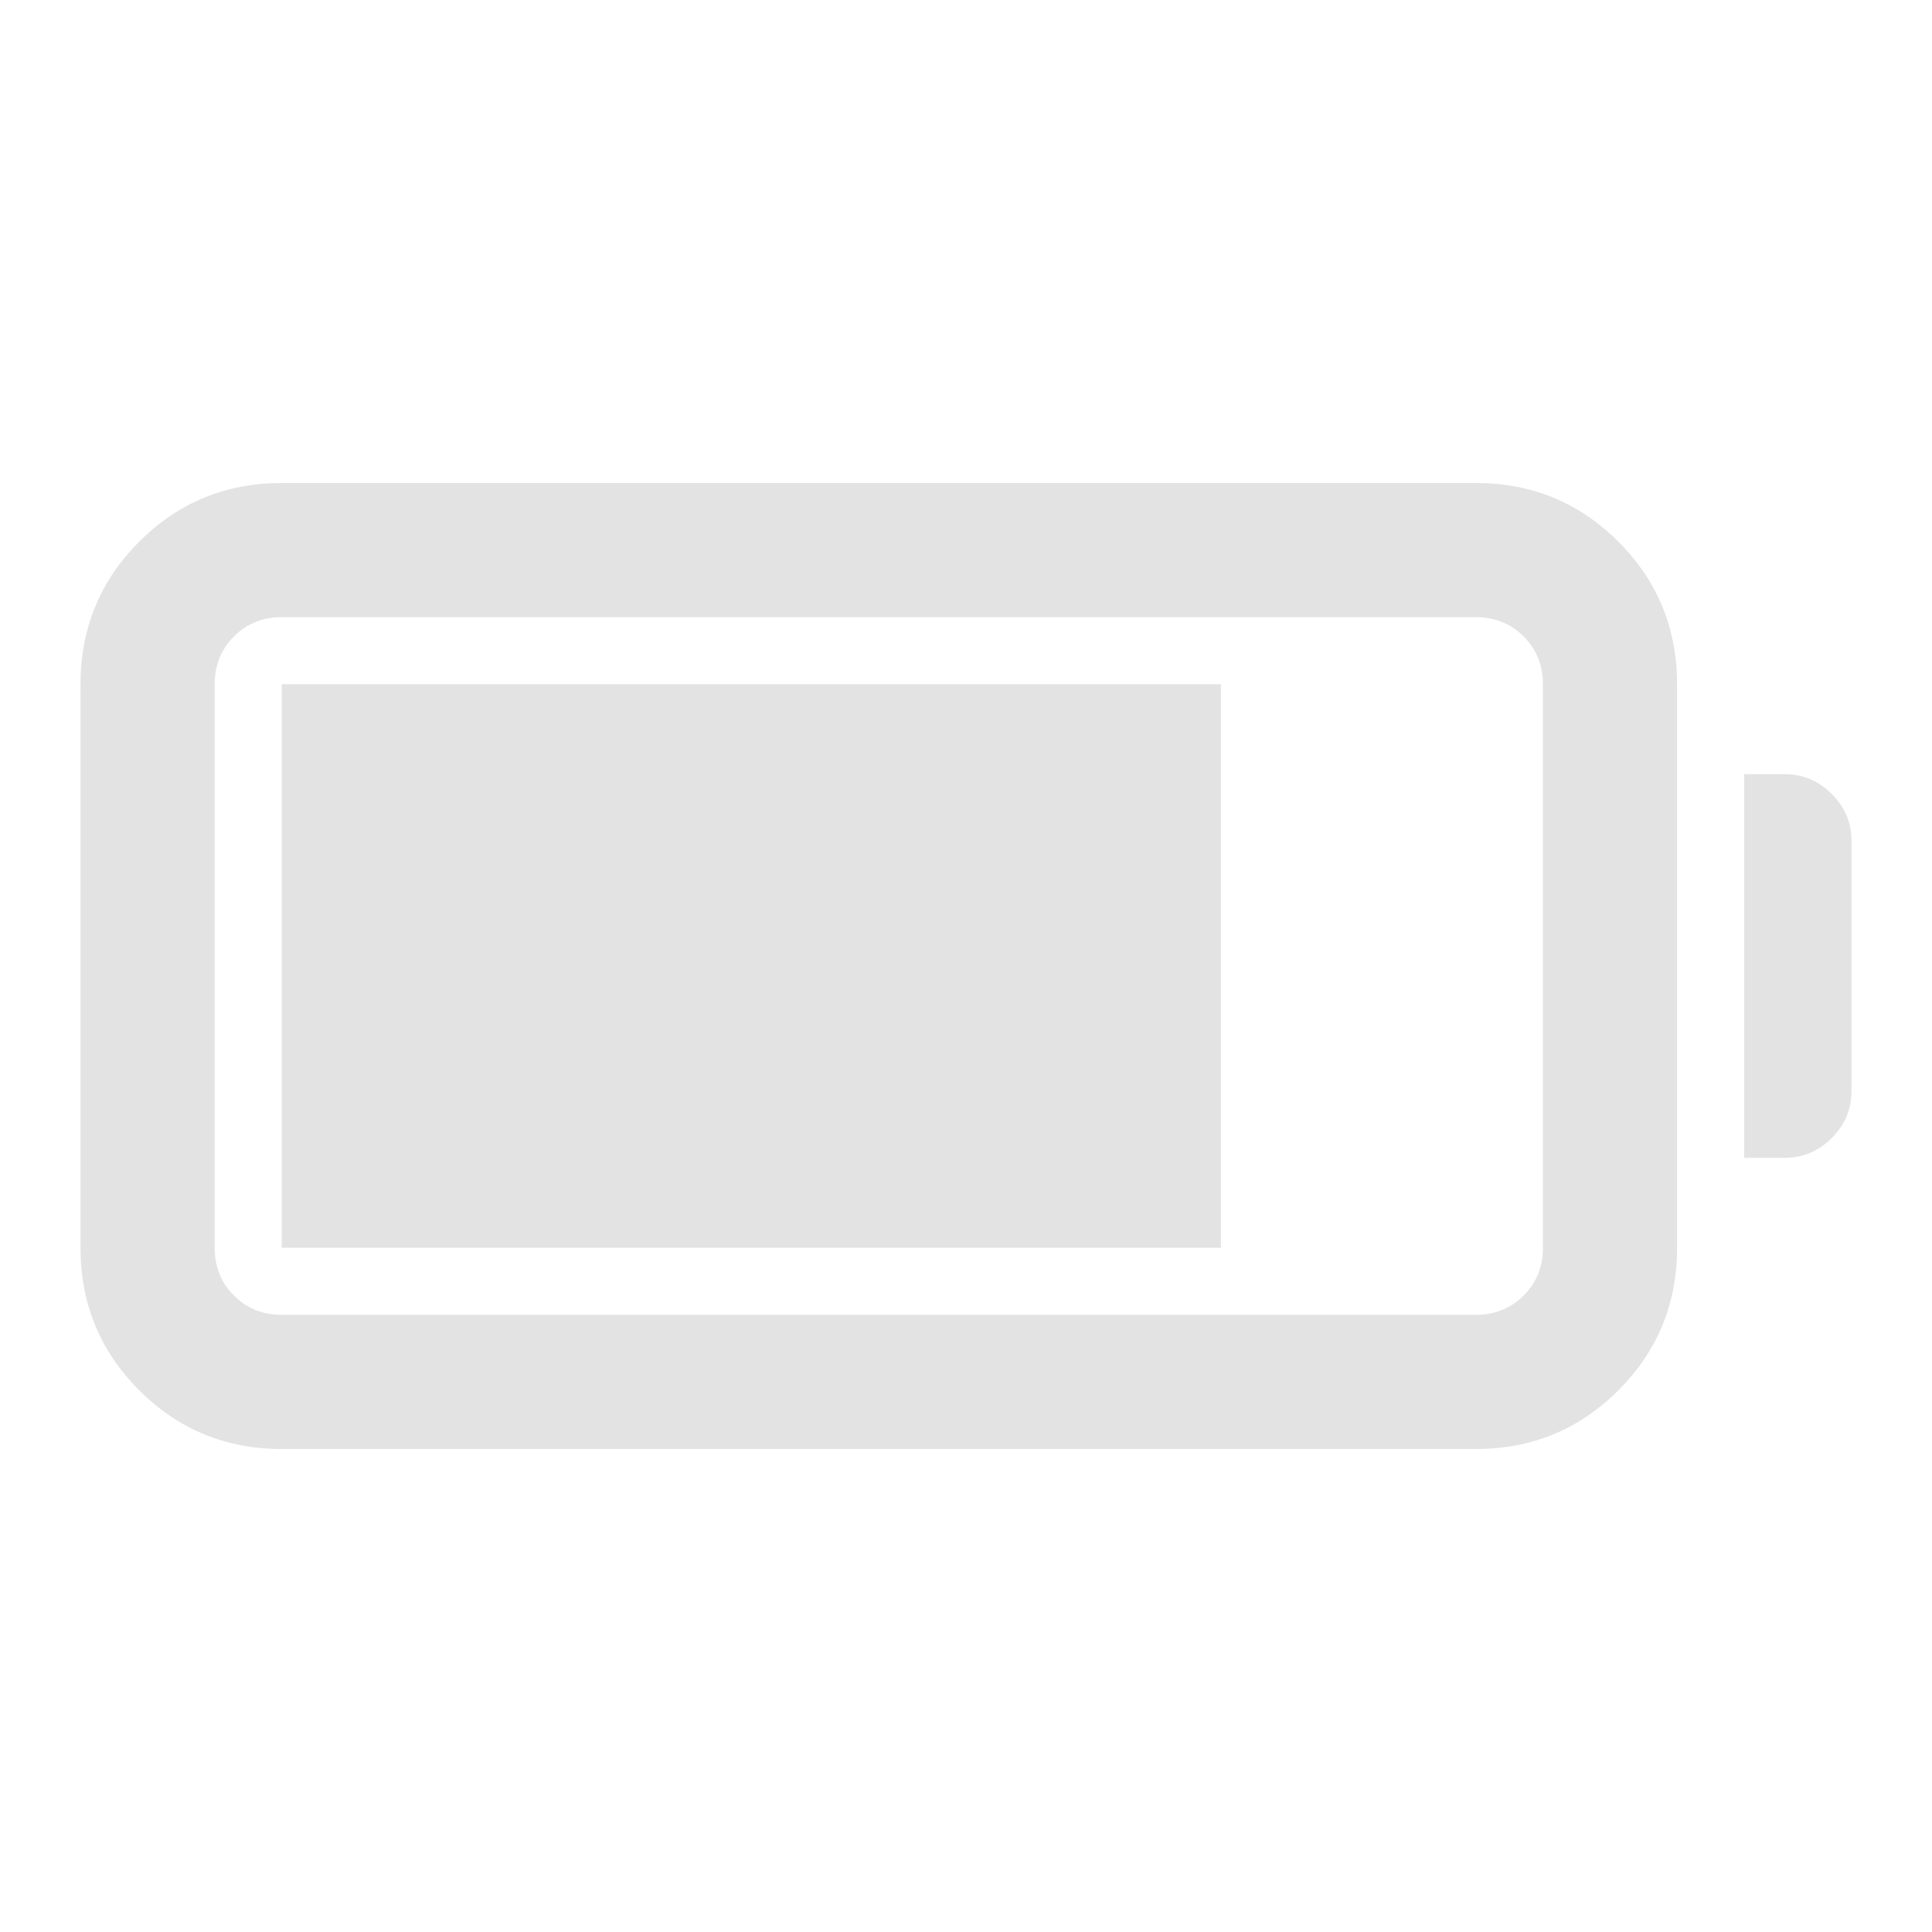
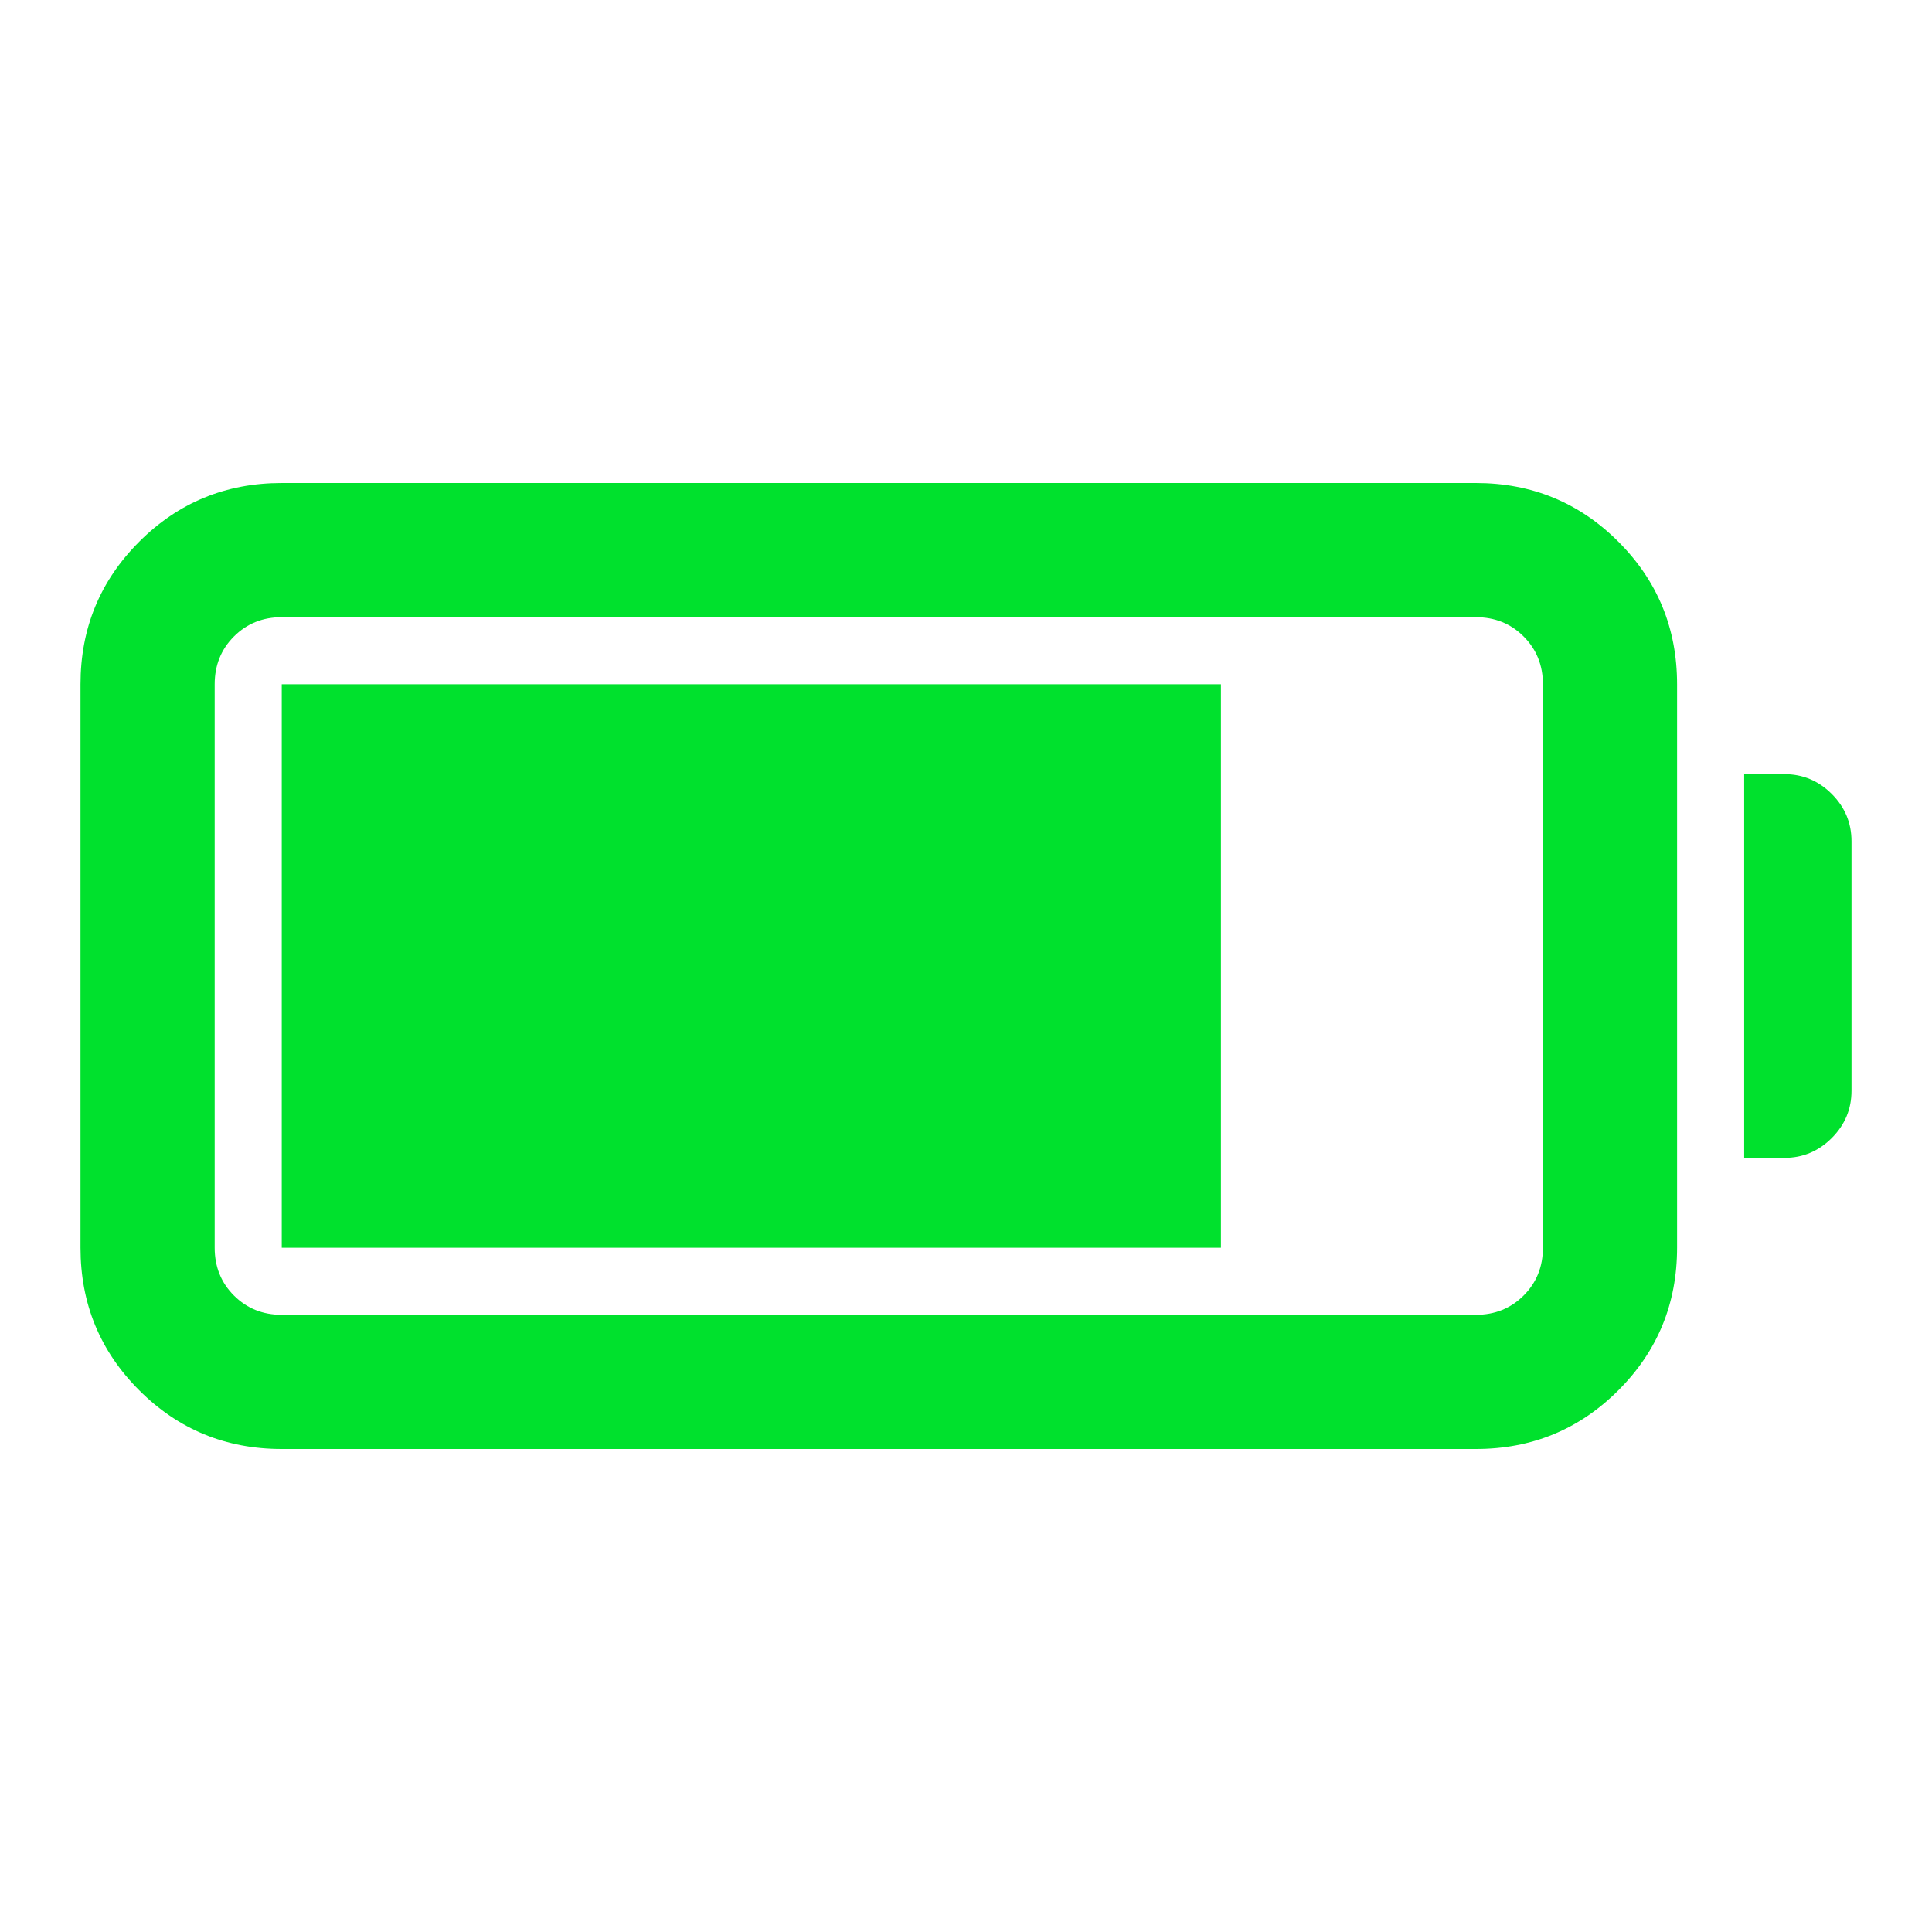
- <svg xmlns="http://www.w3.org/2000/svg" height="40px" viewBox="0 -960 960 960" width="40px" fill="#e3e3e3">
+ <svg xmlns="http://www.w3.org/2000/svg" height="40px" viewBox="0 -960 960 960" width="40px" fill="#00e12d">
  <path d="M140-240q-41.67 0-70.83-29.17Q40-298.33 40-340v-280q0-41.67 29.17-70.83Q98.33-720 140-720h593.33q41.67 0 70.84 29.17 29.16 29.16 29.16 70.83v280q0 41.67-29.16 70.83Q775-240 733.33-240H140Zm0-66.67h593.33q14.17 0 23.75-9.58 9.59-9.58 9.59-23.75v-280q0-14.17-9.59-23.75-9.58-9.58-23.75-9.58H140q-14.17 0-23.75 9.58T106.67-620v280q0 14.17 9.58 23.75t23.75 9.58Zm726.67-78v-190.66h20q13.66 0 23.5 9.83Q920-555.67 920-542v124q0 13.67-9.83 23.5-9.84 9.83-23.5 9.83h-20ZM140-340v-280h466.67v280H140Z" />
</svg>
